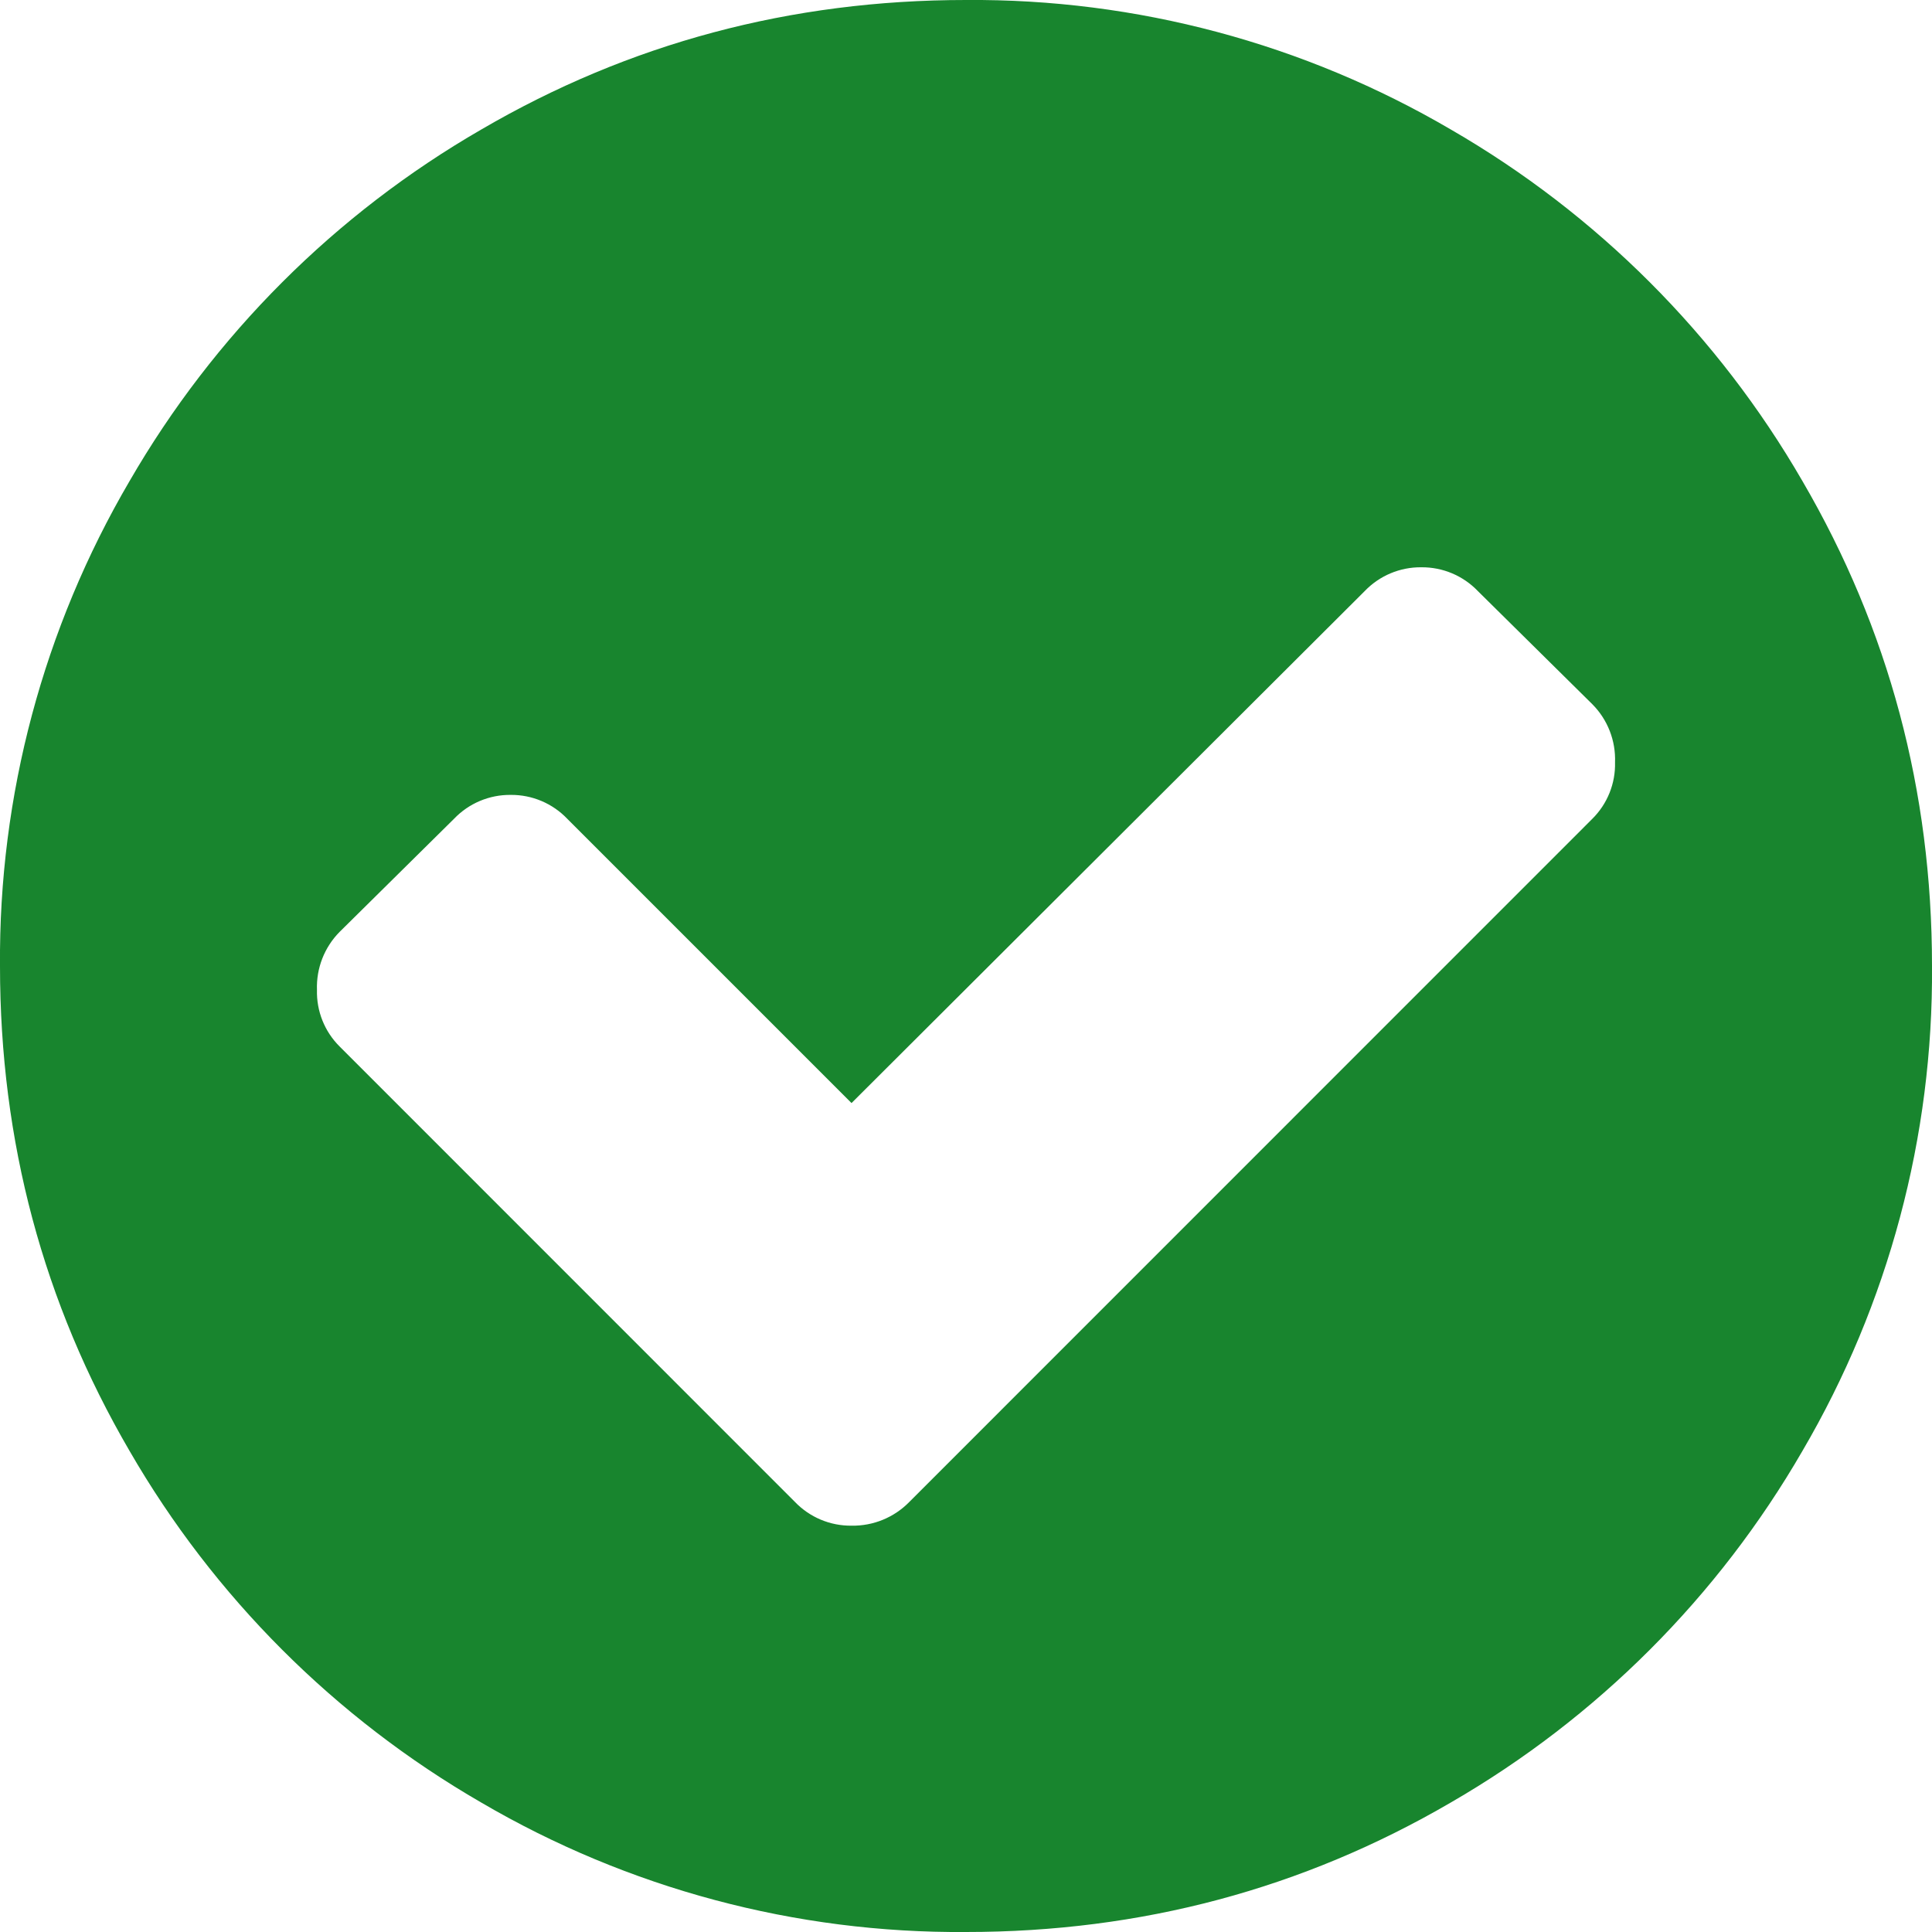
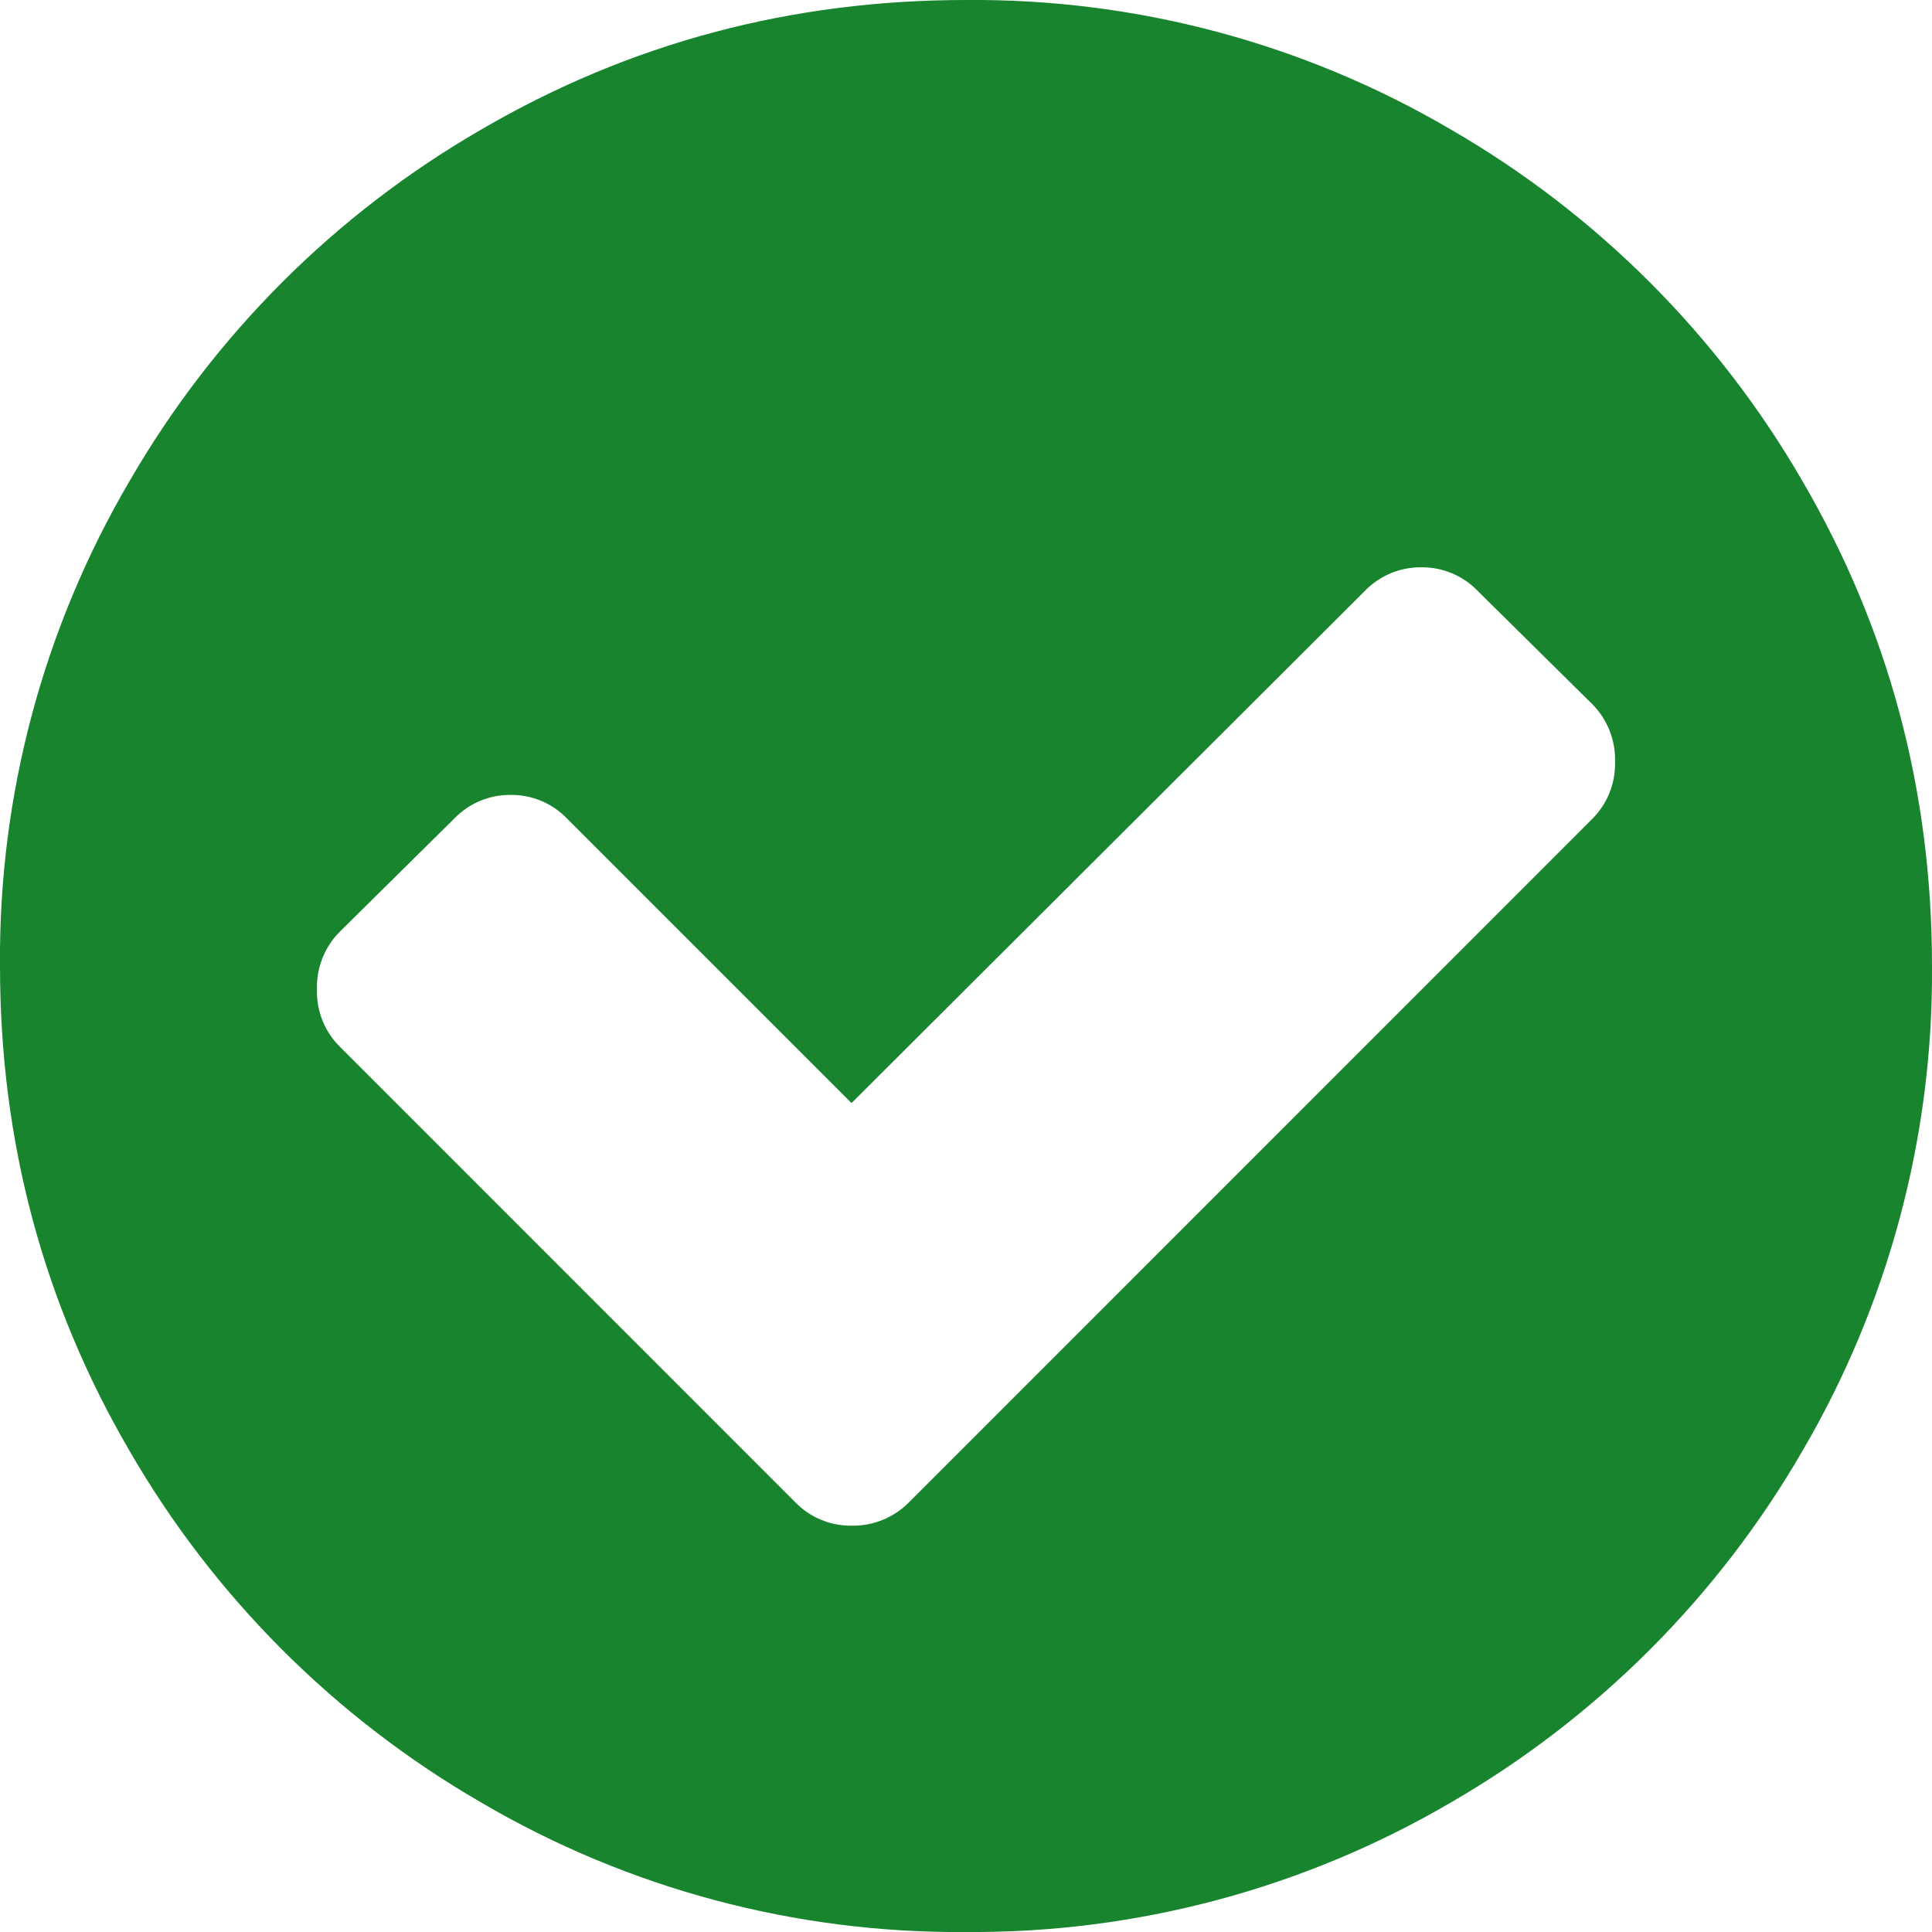
<svg xmlns="http://www.w3.org/2000/svg" width="16" height="16" viewBox="0 0 16 16">
-   <path d="M14.927 3.984a7.966 7.966 0 00-2.911-2.911A7.825 7.825 0 008 0C6.55 0 5.21.358 3.985 1.073a7.963 7.963 0 00-2.912 2.911A7.825 7.825 0 000 8c0 1.451.358 2.79 1.073 4.016a7.966 7.966 0 002.911 2.911A7.825 7.825 0 008 16c1.452 0 2.79-.358 4.016-1.073a7.965 7.965 0 002.911-2.911A7.827 7.827 0 0016 8c0-1.451-.358-2.79-1.073-4.016zm-1.74 2.797l-5.656 5.657a.653.653 0 01-.479.197.64.64 0 01-.469-.197l-3.77-3.771a.636.636 0 01-.188-.469.65.65 0 01.187-.48l.948-.937a.64.64 0 01.47-.198.64.64 0 01.468.198l2.354 2.354 4.25-4.24a.64.64 0 01.469-.197.64.64 0 01.469.198l.948.937a.648.648 0 01.187.48.635.635 0 01-.188.468z" fill="#18852E" />
+   <path fill="#18852E" d="M14.927 3.984a7.97 7.97 0 0 0-2.911-2.911A7.8 7.8 0 0 0 8 0Q5.824 0 3.985 1.073a7.96 7.96 0 0 0-2.912 2.911A7.8 7.8 0 0 0 0 8q0 2.177 1.073 4.016a7.97 7.97 0 0 0 2.911 2.911A7.8 7.8 0 0 0 8 16a7.83 7.83 0 0 0 4.016-1.073 7.97 7.97 0 0 0 2.911-2.911A7.83 7.83 0 0 0 16 8q0-2.177-1.073-4.016m-1.74 2.797-5.656 5.657a.65.65 0 0 1-.479.197.64.64 0 0 1-.469-.197l-3.77-3.771a.64.64 0 0 1-.188-.469.65.65 0 0 1 .187-.48l.948-.937a.64.64 0 0 1 .47-.198.64.64 0 0 1 .468.198l2.354 2.354 4.25-4.24a.64.64 0 0 1 .469-.197.64.64 0 0 1 .469.198l.948.937a.65.65 0 0 1 .187.48.64.64 0 0 1-.188.468" />
</svg>
